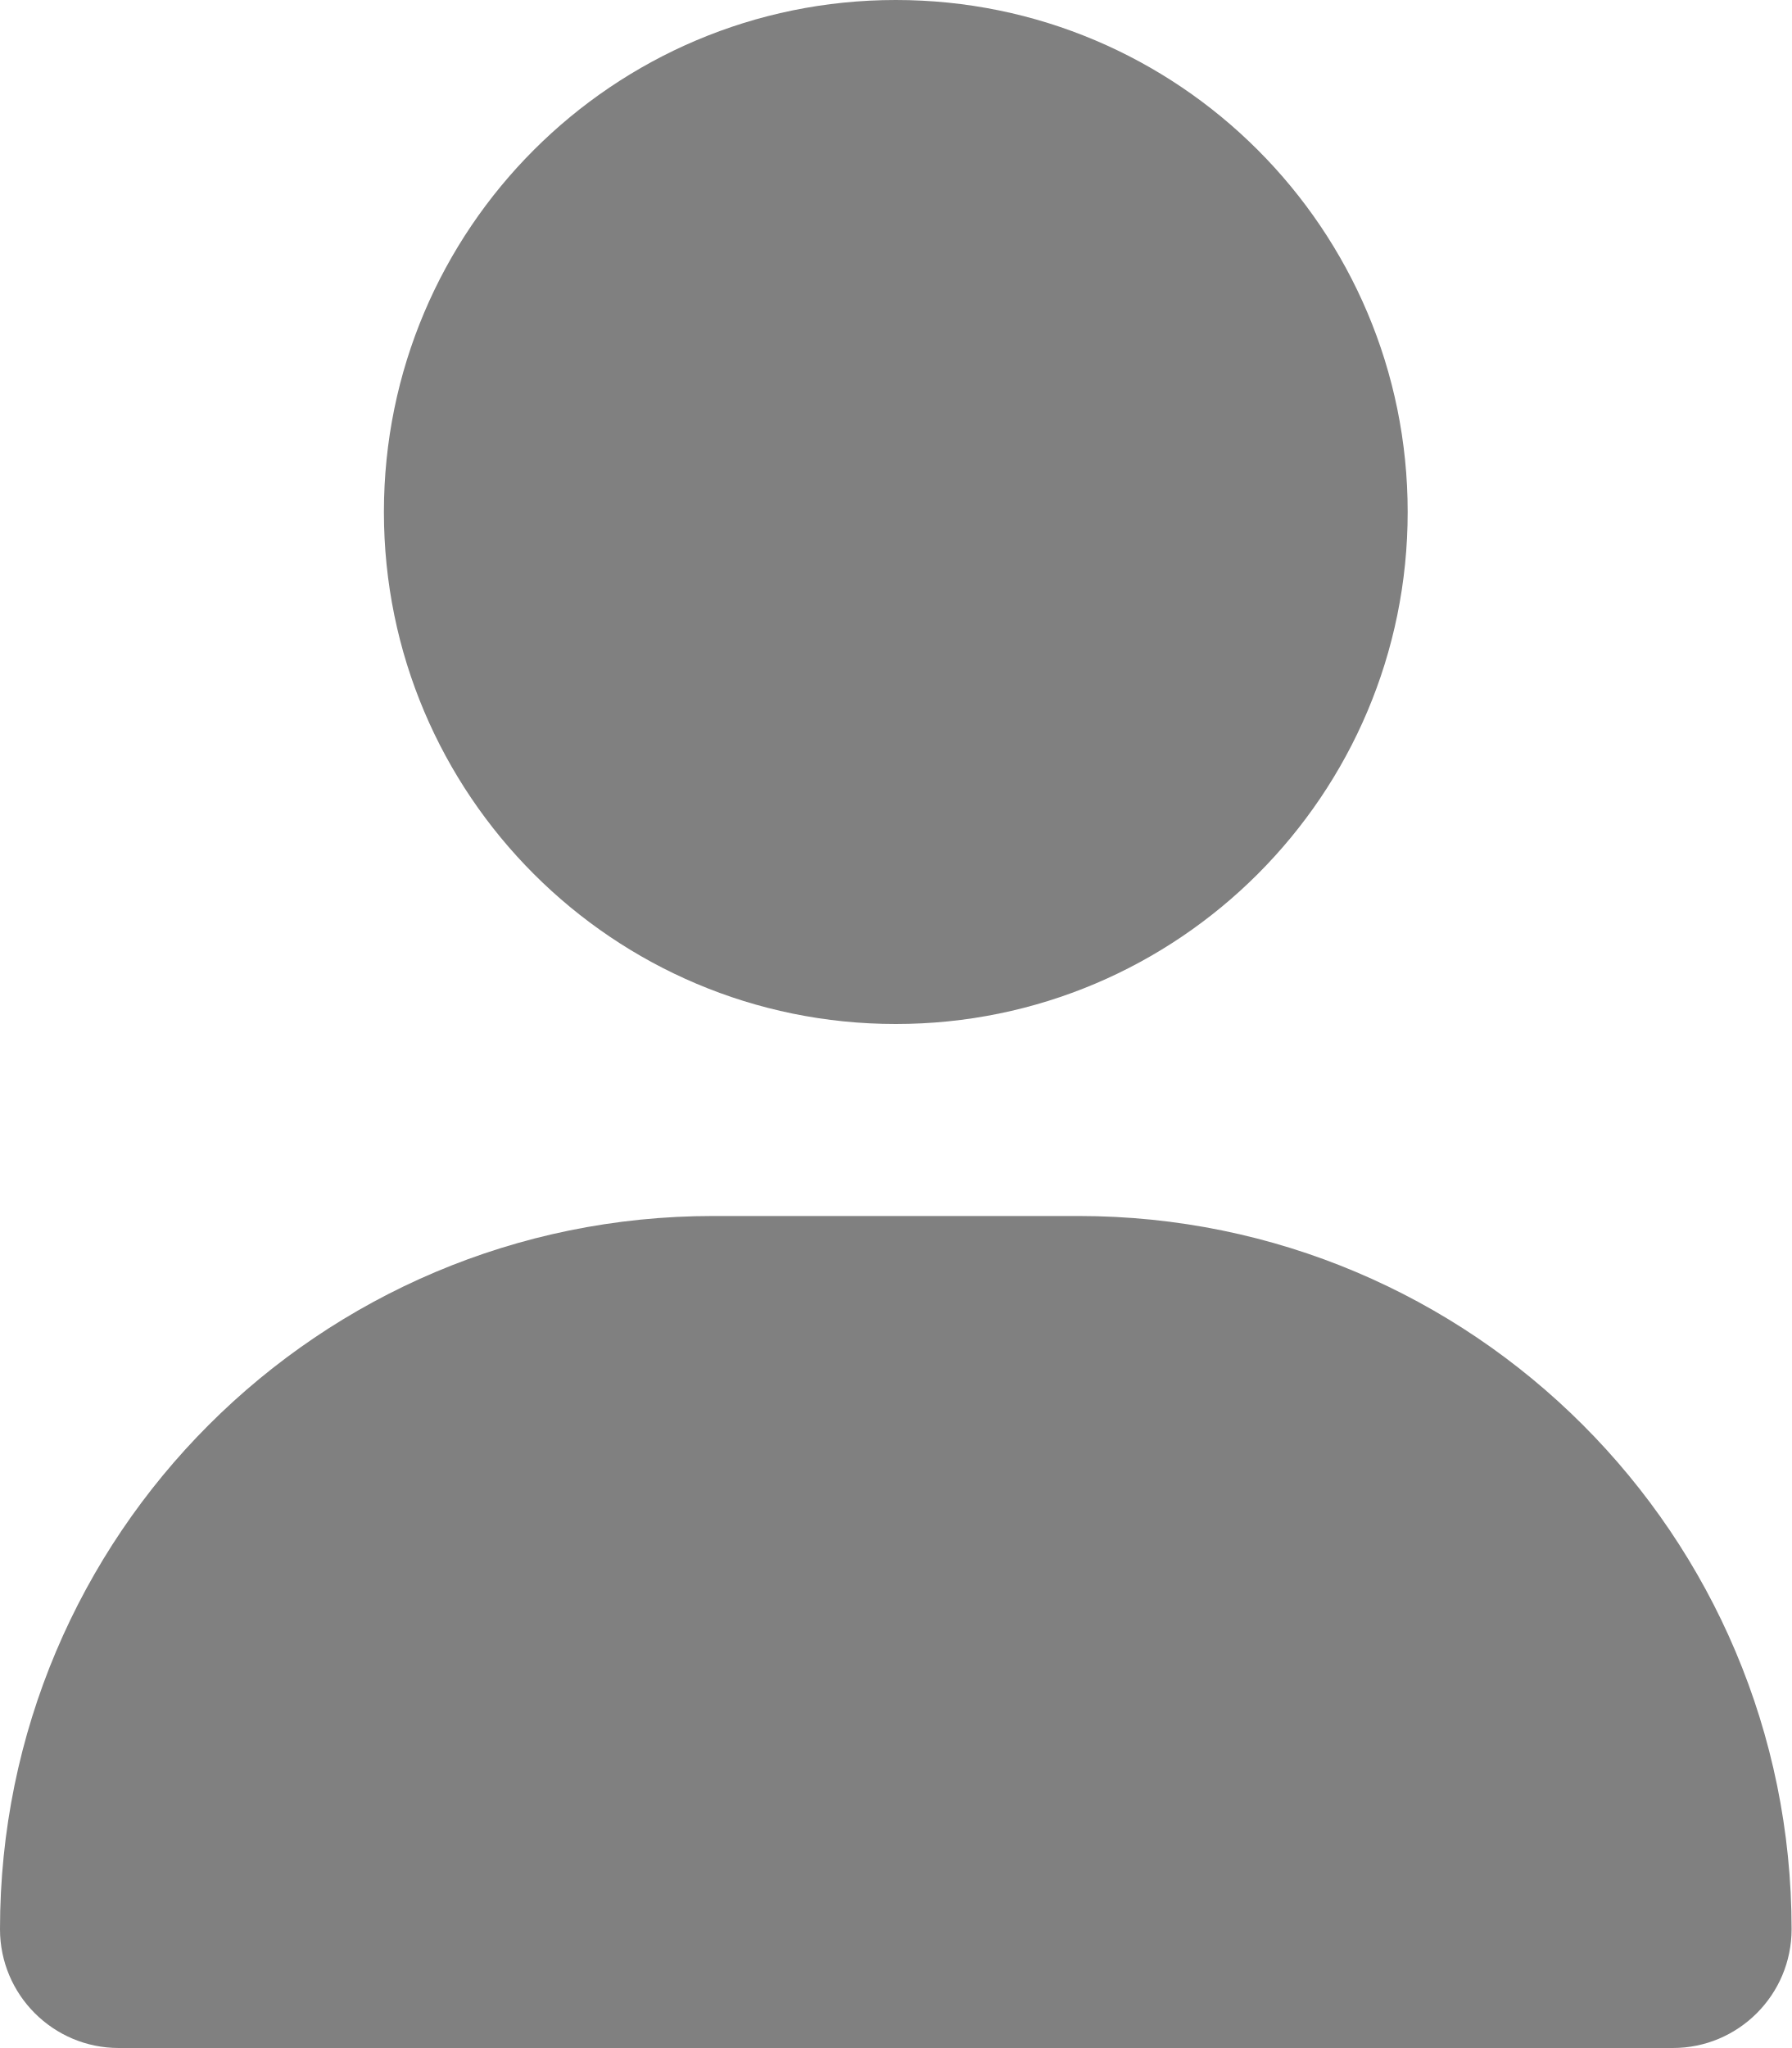
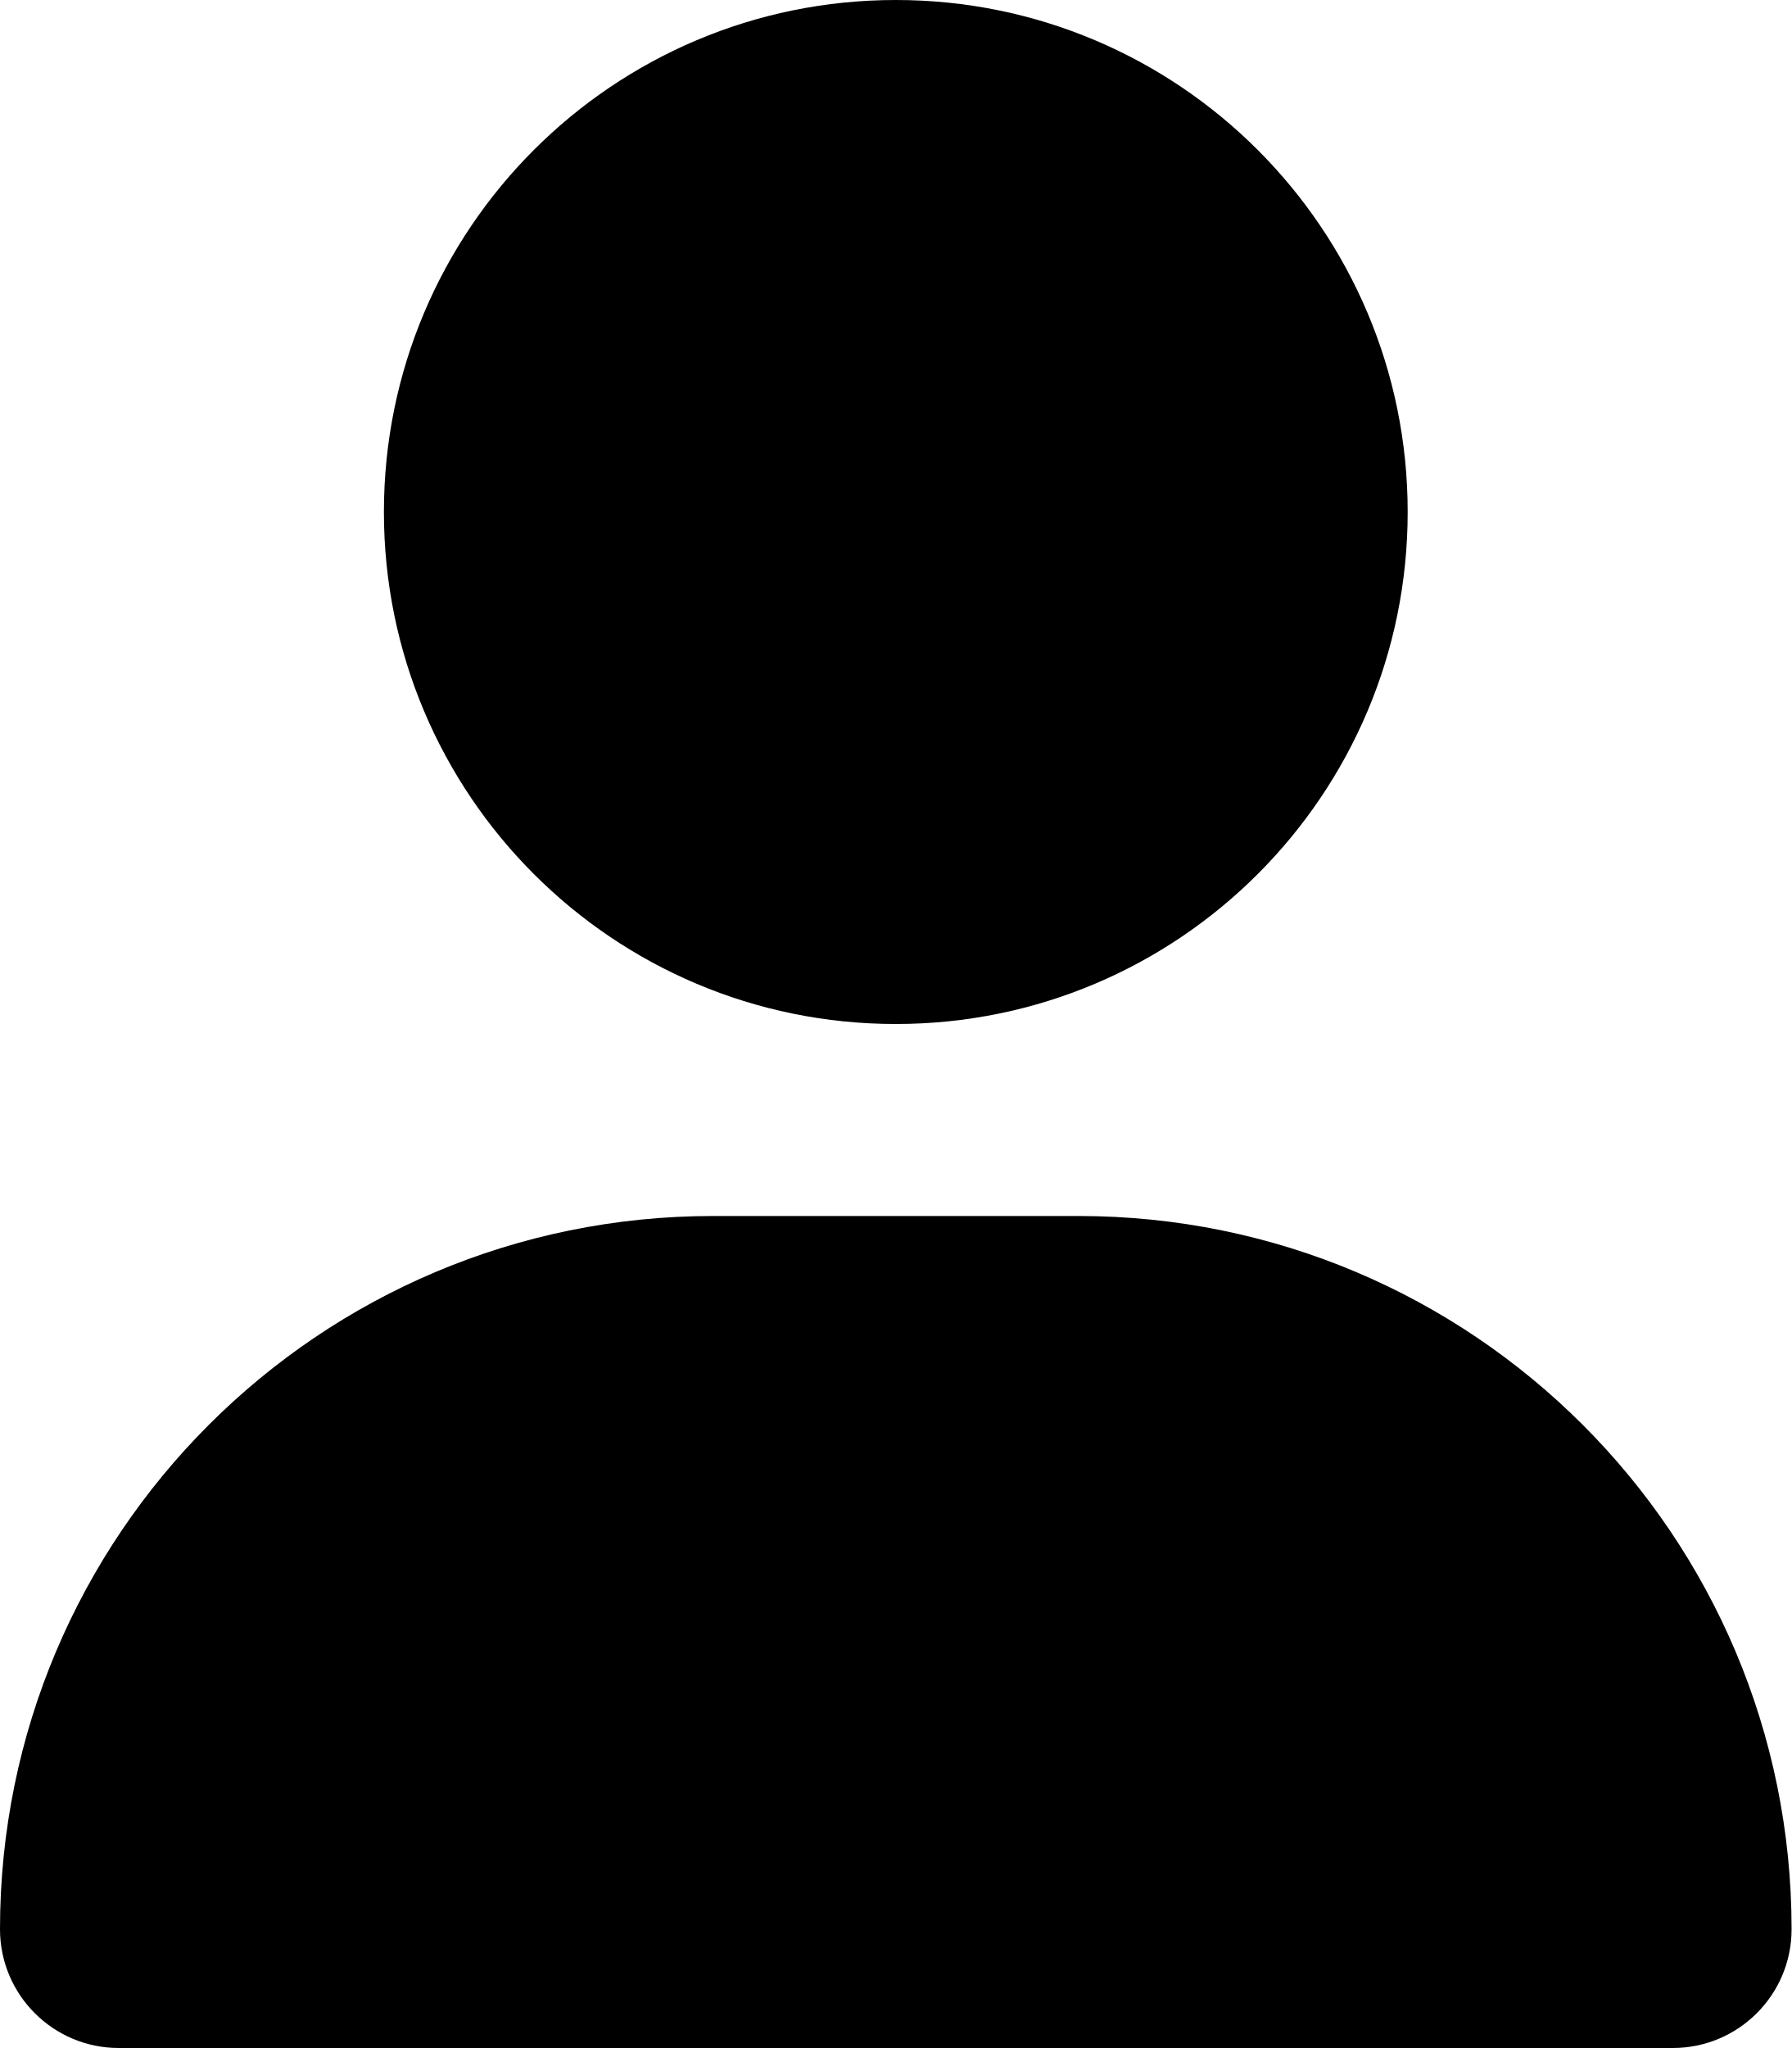
<svg xmlns="http://www.w3.org/2000/svg" viewBox="0 0 448 512">
-   <path fill="#808080" d="M224 256A128 128 0 1 0 224 0a128 128 0 1 0 0 256zm-45.7 48C79.8 304 0 383.8 0 482.3C0 498.7 13.3 512 29.7 512l388.6 0c16.4 0 29.7-13.3 29.7-29.7C448 383.8 368.2 304 269.7 304l-91.4 0z" />
+   <path d="M224 256A128 128 0 1 0 224 0a128 128 0 1 0 0 256zm-45.7 48C79.8 304 0 383.8 0 482.3C0 498.7 13.3 512 29.7 512l388.6 0c16.4 0 29.7-13.3 29.7-29.7C448 383.8 368.2 304 269.7 304l-91.4 0z" />
</svg>
